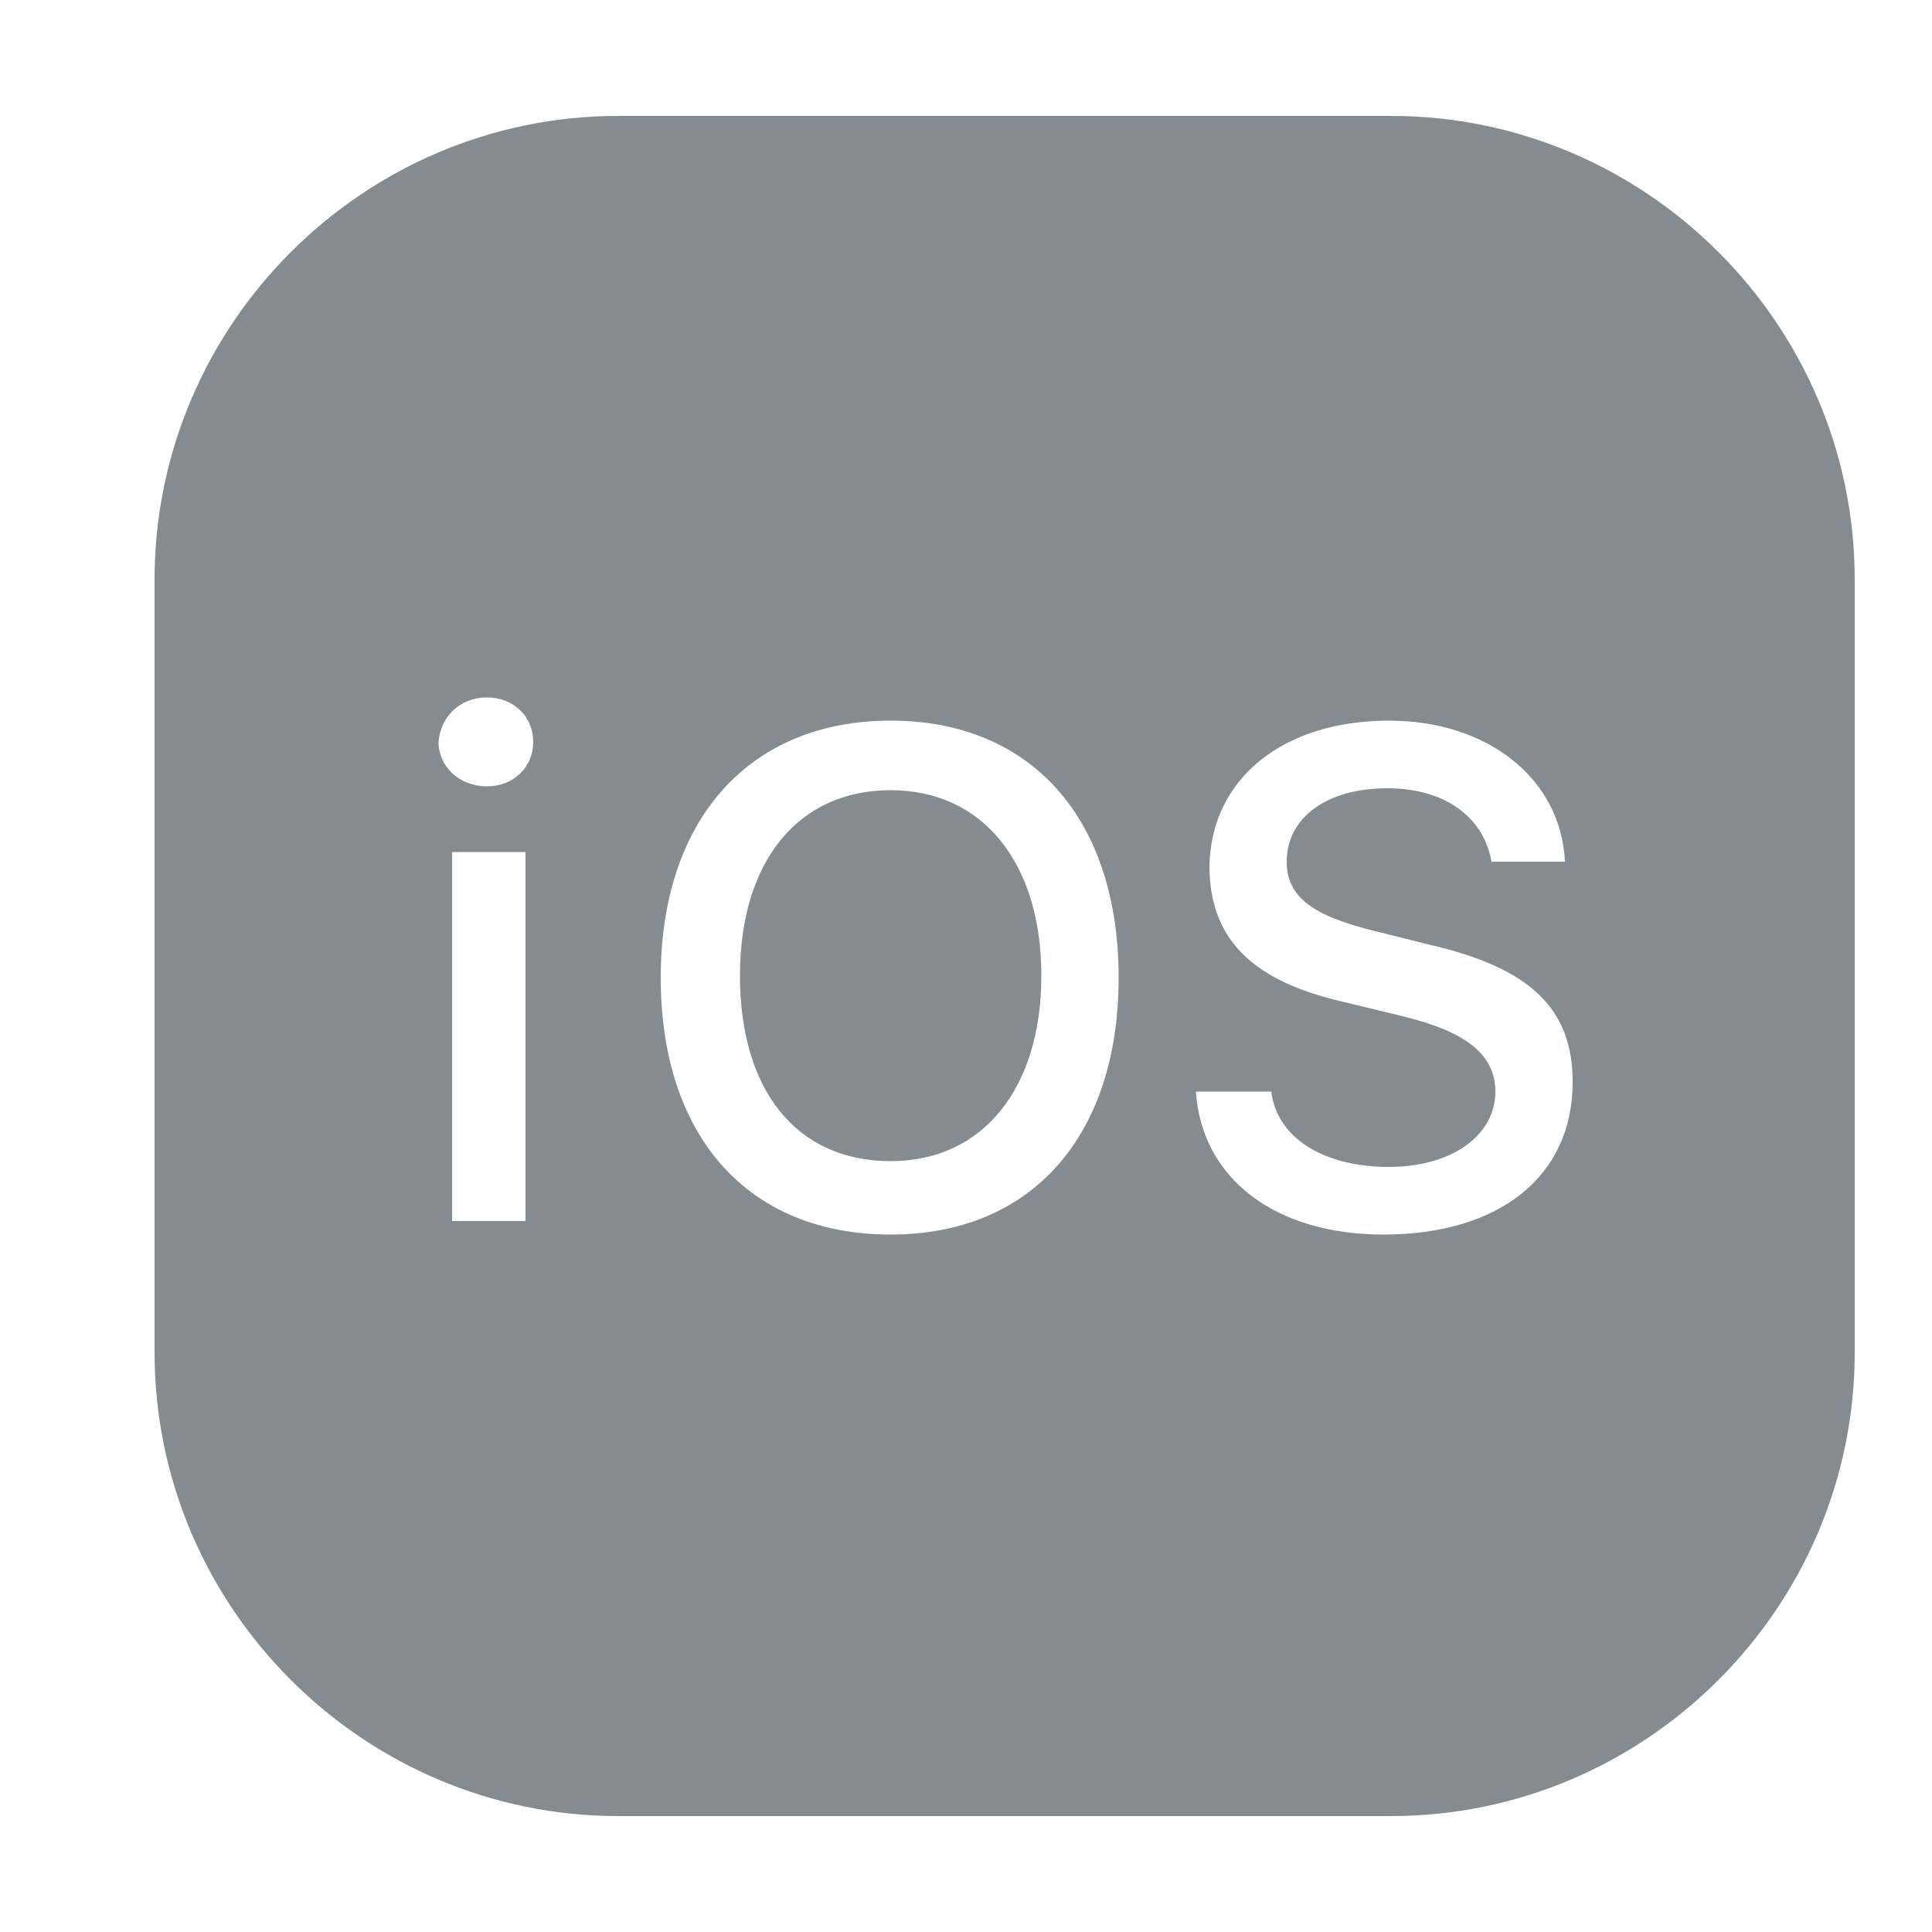
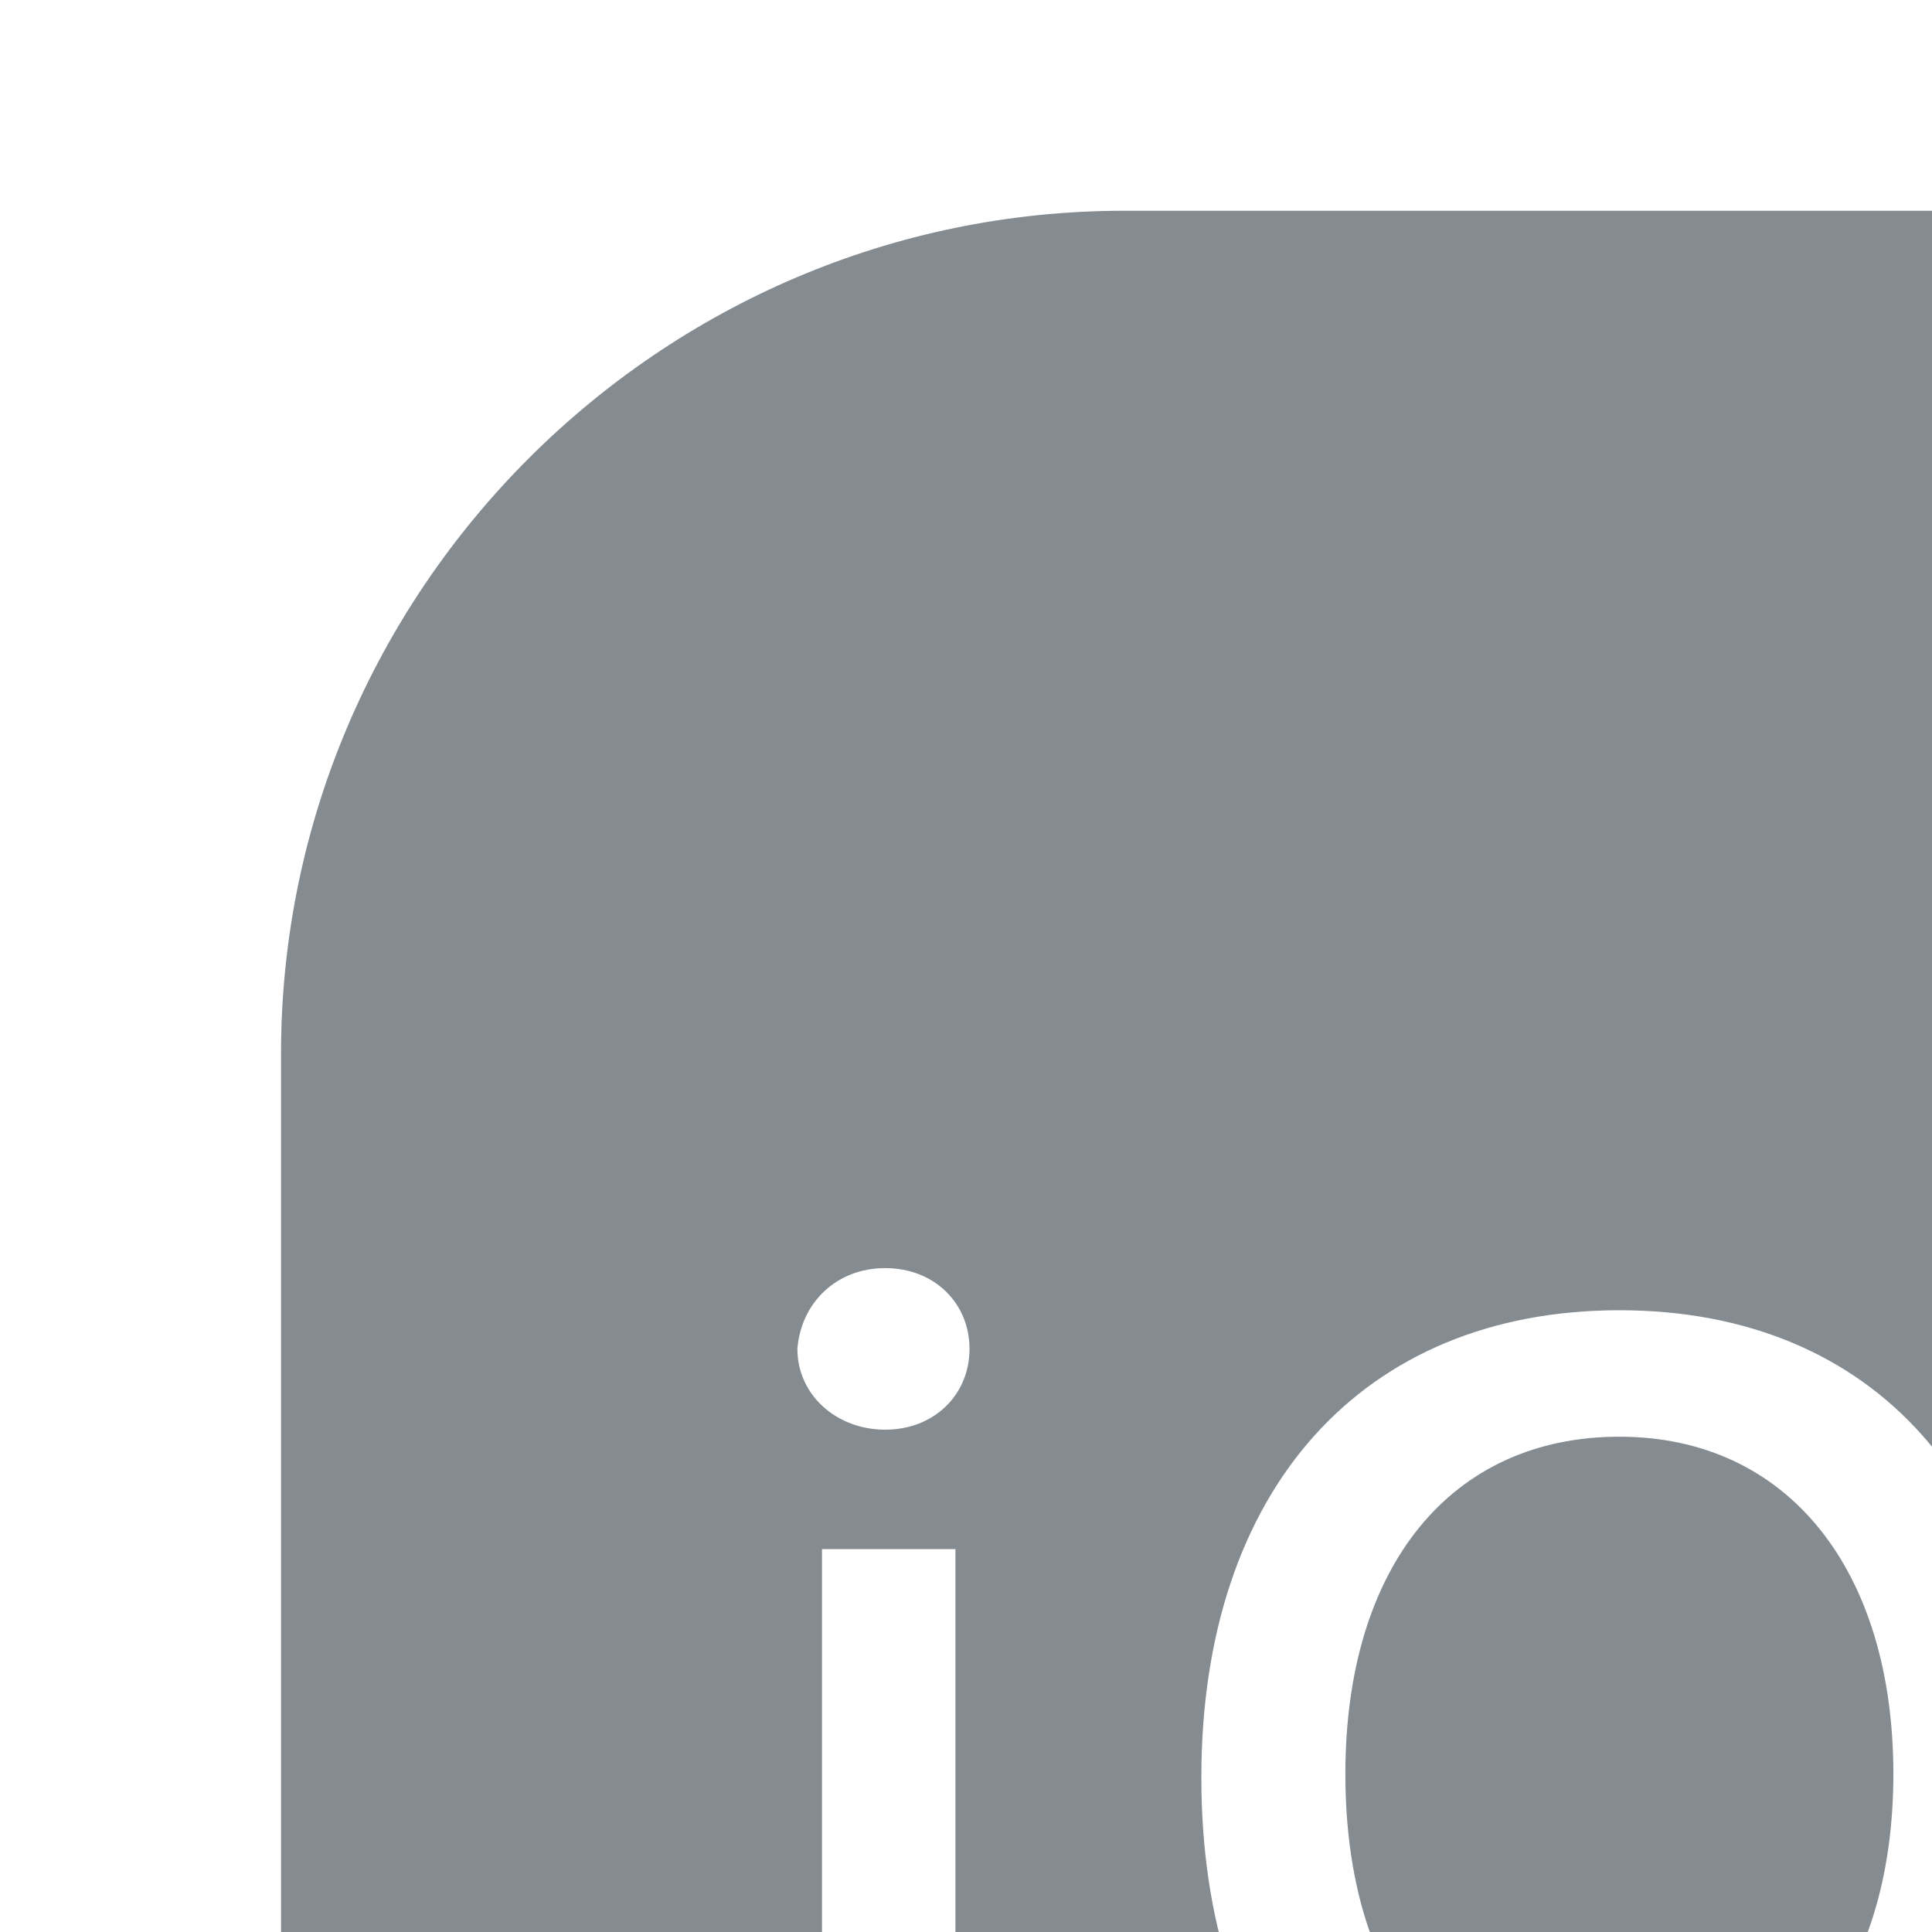
- <svg xmlns="http://www.w3.org/2000/svg" version="1.1" id="Layer_1" x="0px" y="0px" viewBox="0 0 100 100" style="enable-background:new 0 0 100 100;" xml:space="preserve">
+ <svg xmlns="http://www.w3.org/2000/svg" version="1.1" id="Layer_1" x="0px" y="0px" width="55px" height="55px" viewBox="0 0 55 55" style="enable-background:new 0 0 100 100;" xml:space="preserve">
  <style type="text/css">
	.st0{fill:#858C91;}
</style>
  <path class="st0" d="M32,6C18.8,6,8,16.8,8,30v40c0,13.2,10.8,24,24,24h40c13.2,0,24-10.8,24-24V30C96,16.8,85.2,6,72,6H32z   M25.2,36.1c1.4,0,2.4,1,2.4,2.3c0,1.3-1,2.3-2.4,2.3c-1.4,0-2.5-1-2.5-2.3C22.8,37.1,23.8,36.1,25.2,36.1z M46.1,37.3  c7.3,0,11.8,5.1,11.8,13.3c0,8.2-4.5,13.3-11.8,13.3c-7.4,0-11.9-5.1-11.9-13.3C34.2,42.4,38.8,37.3,46.1,37.3z M71.9,37.3  c5.1,0,8.9,3,9.1,7.3h-3.8c-0.4-2.3-2.4-3.8-5.4-3.8c-3.1,0-5.2,1.5-5.2,3.8c0,1.8,1.3,2.8,4.6,3.6l2.8,0.7c5.2,1.2,7.4,3.3,7.4,7.1  c0,4.9-3.8,7.9-9.8,7.9c-5.6,0-9.4-2.9-9.7-7.4h3.9c0.3,2.4,2.7,3.9,6.1,3.9c3.2,0,5.5-1.6,5.5-3.9c0-1.9-1.5-3.1-4.8-3.9l-3.3-0.8  c-4.6-1.1-6.7-3.3-6.7-7C62.7,40.3,66.4,37.3,71.9,37.3z M46.1,40.9c-4.8,0-7.8,3.7-7.8,9.6c0,5.9,2.9,9.6,7.8,9.6  c4.8,0,7.8-3.8,7.8-9.6C53.9,44.7,50.9,40.9,46.1,40.9z M23.4,44.1h3.8v19.1h-3.8V44.1z" />
</svg>
